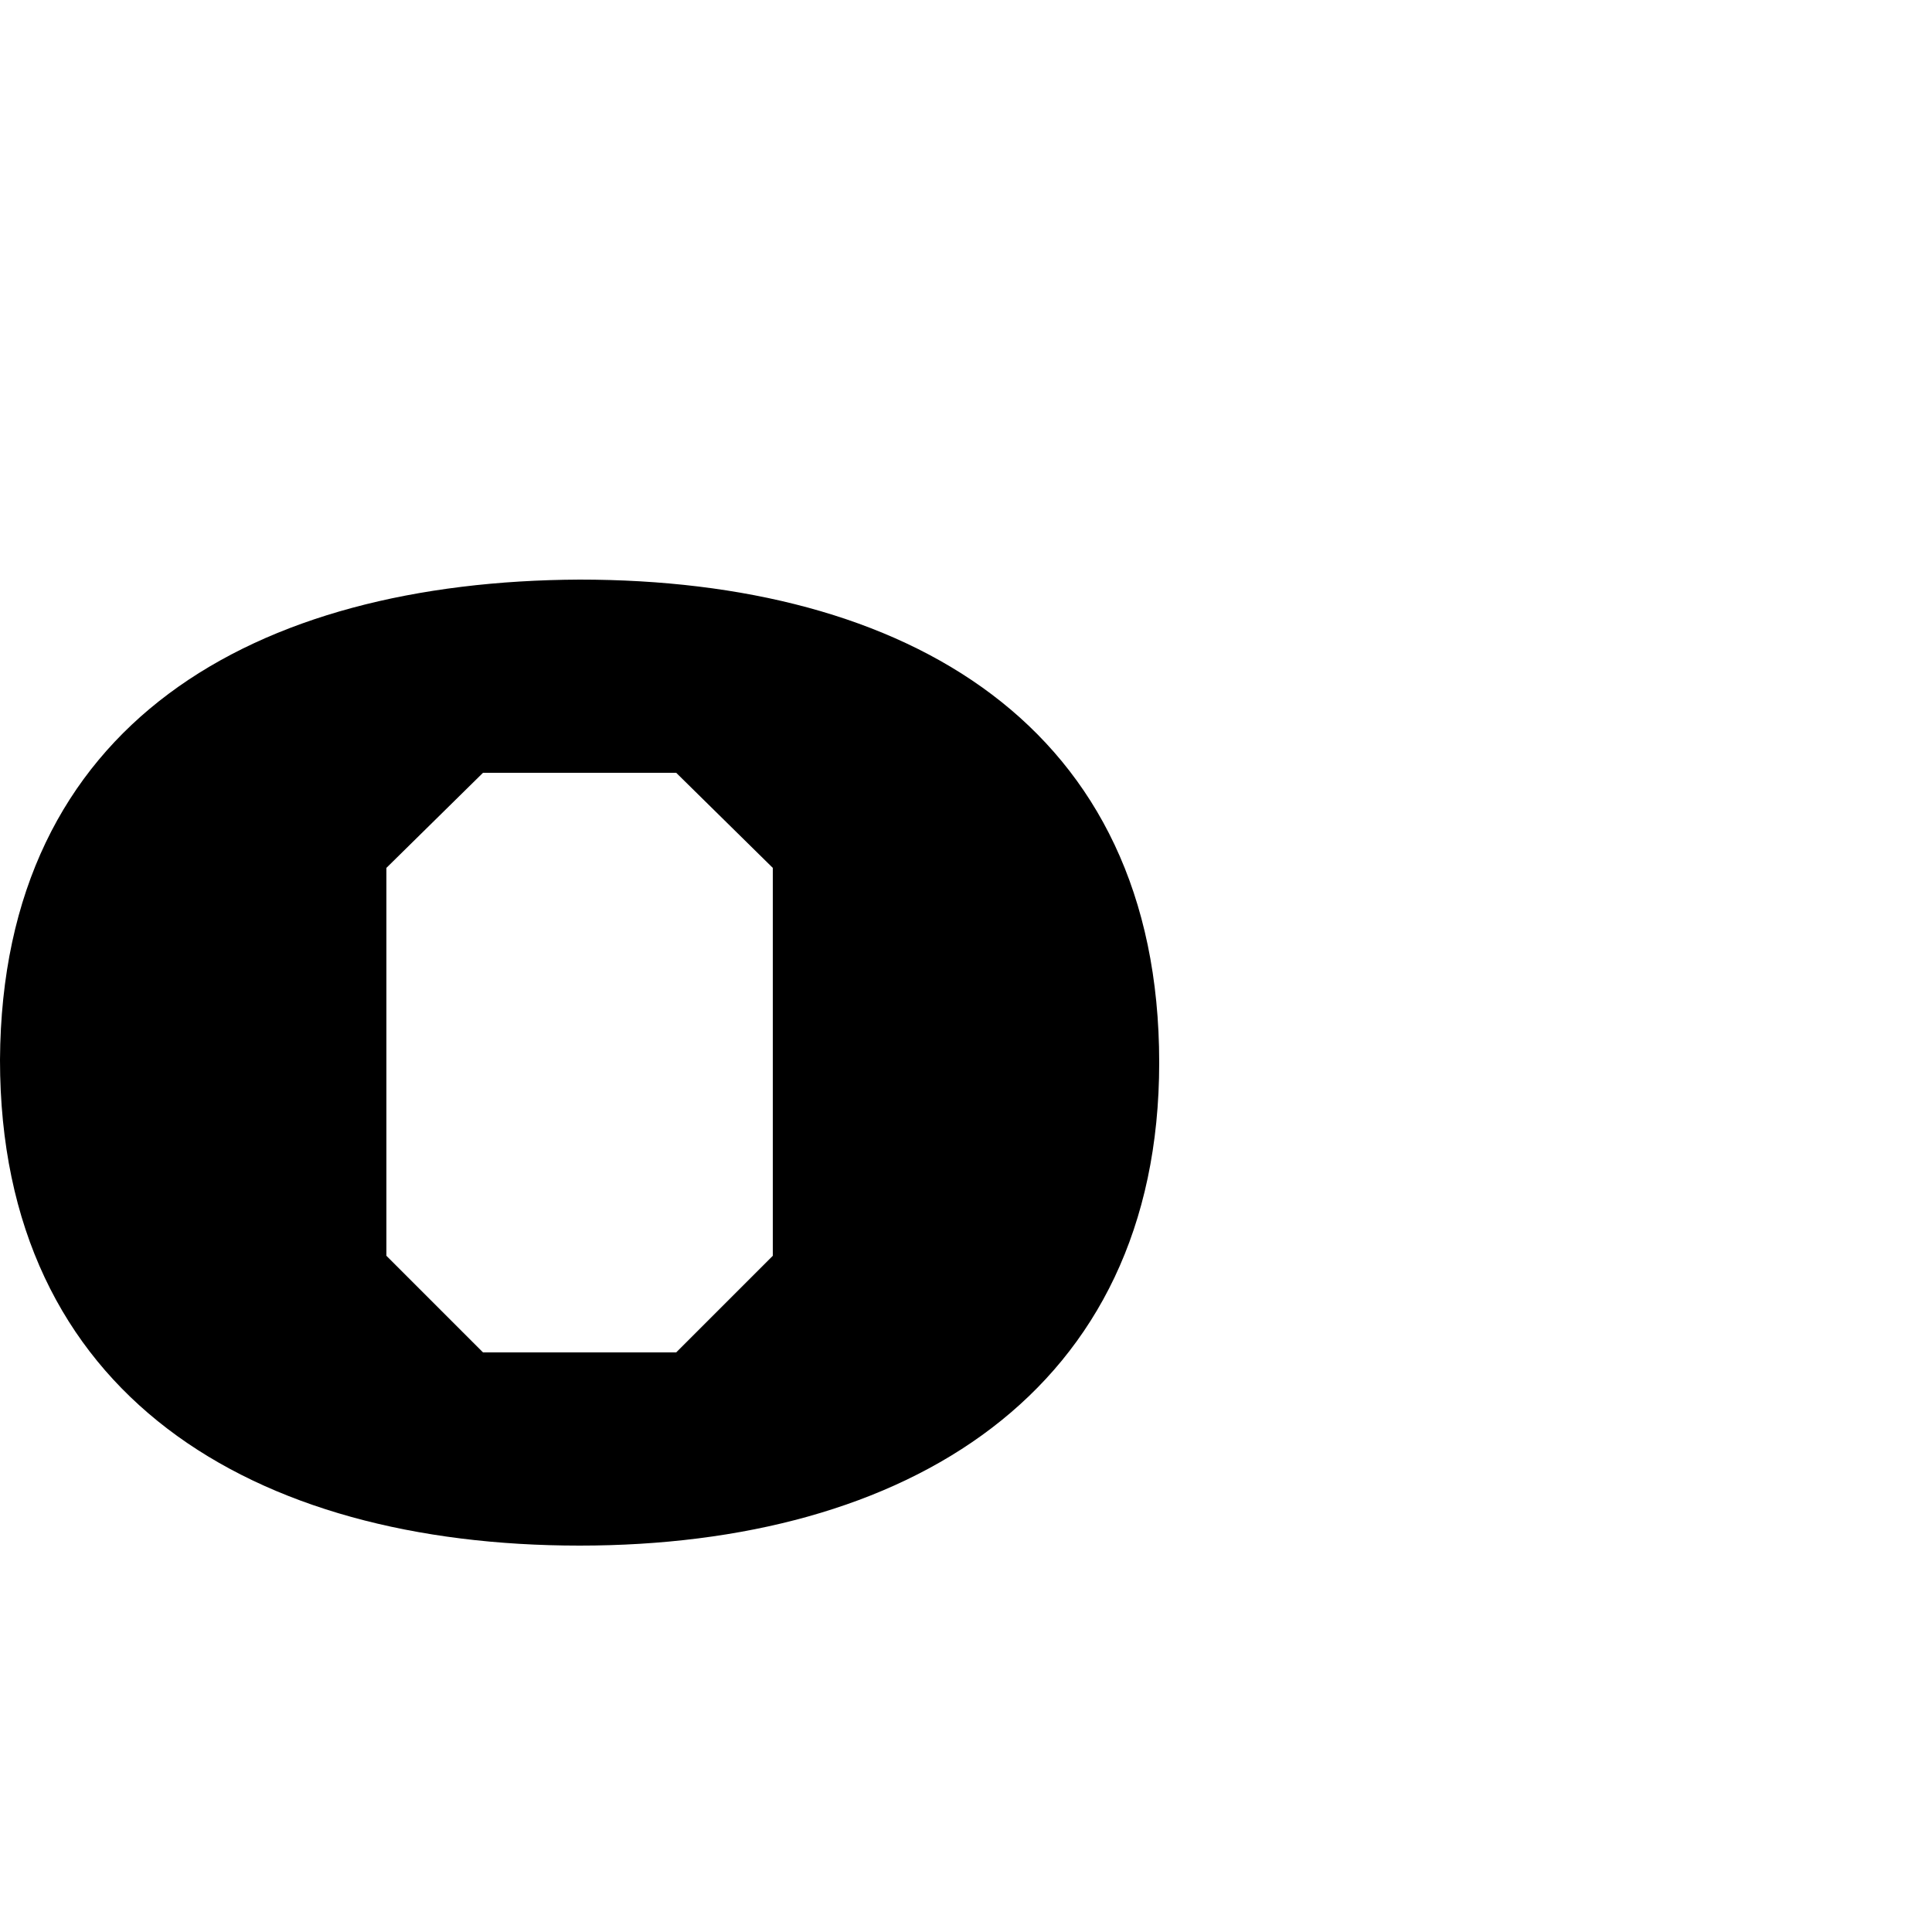
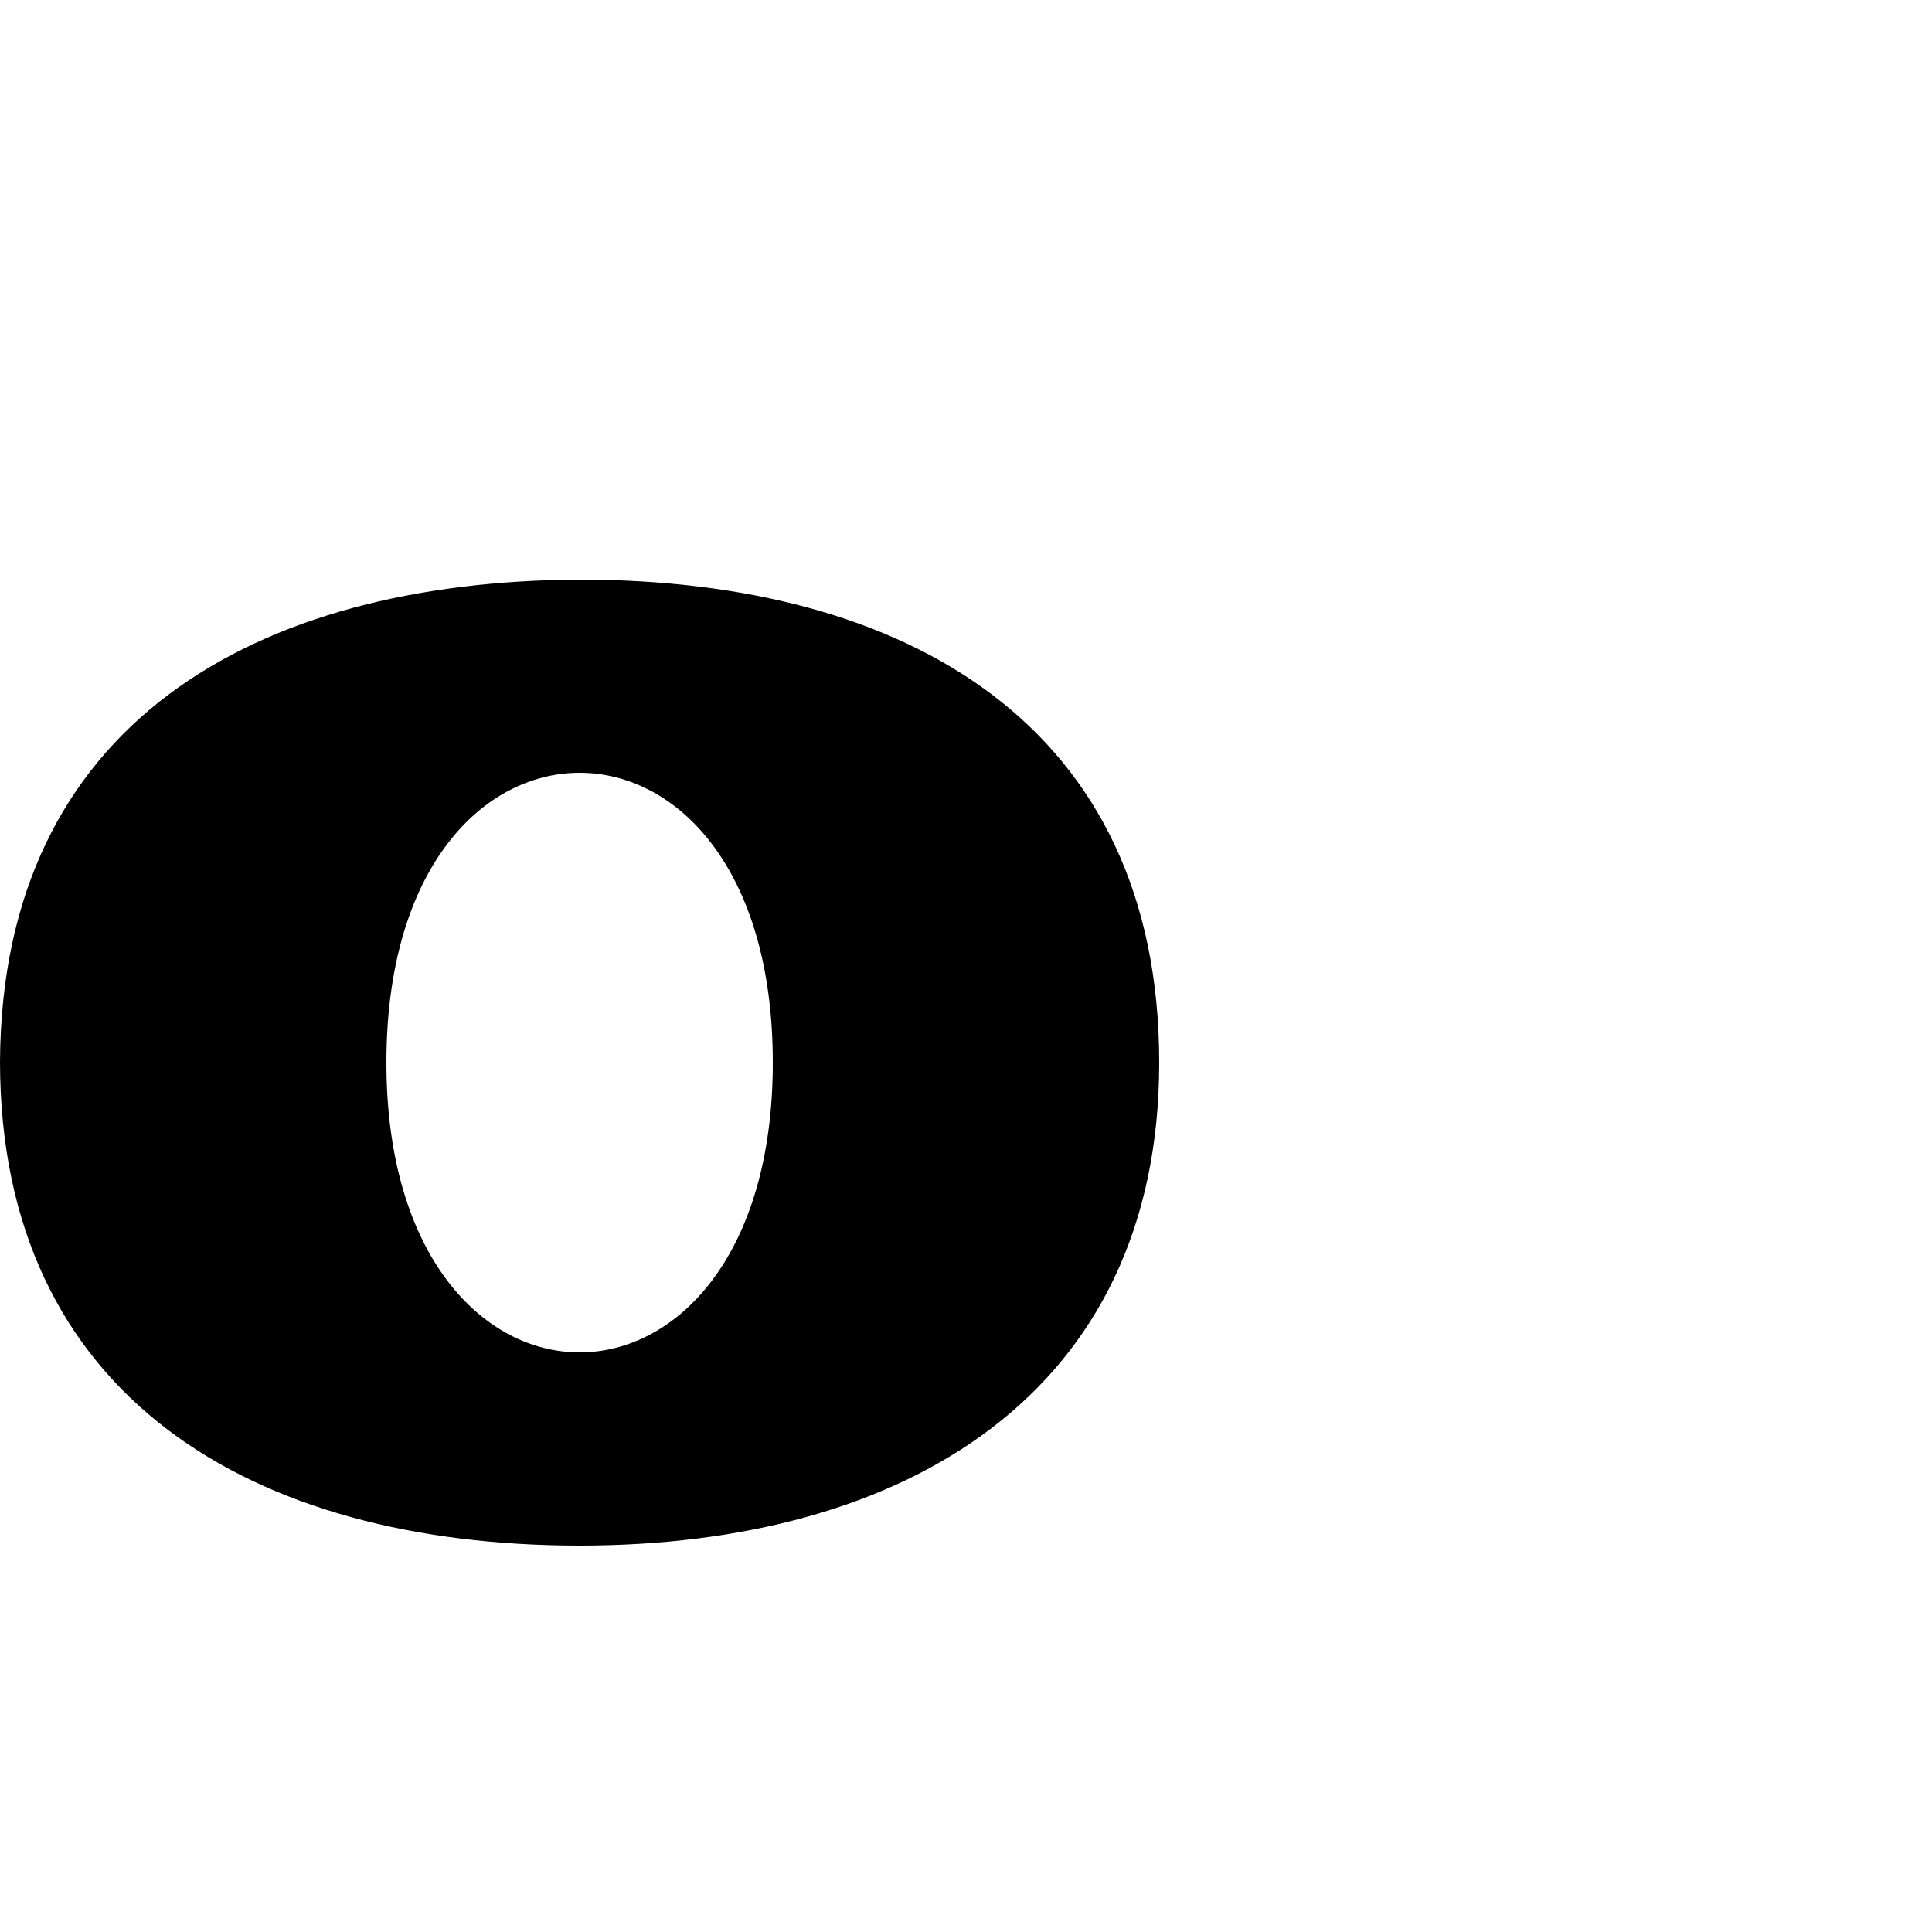
<svg xmlns="http://www.w3.org/2000/svg" height="1024" width="1024" version="1.1" id="svg4375" viewBox="0 0 1024 1024" xml:space="preserve">
  <defs id="defs4">
    <linearGradient id="linearGradient8000">
      <stop style="stop-color:#000000;stop-opacity:1;" offset="0" id="stop7998" />
    </linearGradient>
    <clipPath clipPathUnits="userSpaceOnUse" id="clipPath6029">
      <g id="use6031" />
    </clipPath>
  </defs>
  <g id="layer1" style="display:inline">
-     <path id="path13163" style="display:inline;fill:#000000;stroke-width:0.769" d="m 358.4,409.6 -102.4,0 -51.2,50.4 v 205.6 l 51.2,51.2 102.4,0 51.2,-51.2 V 460 Z M 307.2,307.2 c 173.077,0 307.2,77.038 307.2,256 0,174.968 -134.123,256 -307.2,256 C 134.123,819.2 0,739.749 0,561.709 1,382.819 135.123,308 307.2,307.2 Z" />
+     <path id="path13163" style="display:inline;fill:#000000;stroke-width:0.769" d="m 307.2,409.6 c -51.2,0 -102.4,50.4 -102.4,153.6 0,102.4 51.2,153.6 102.4,153.6 51.2,0 102.4,-51.2 102.4,-153.6 0,-103.2 -51.2,-153.6 -102.4,-153.6 z m 0,-102.4 c 173.077,0 307.2,77.038 307.2,256 0,174.968 -134.123,256 -307.2,256 C 134.123,819.2 0,740.549 0,562.509 1,383.619 135.123,308 307.2,307.2 Z" />
  </g>
</svg>
